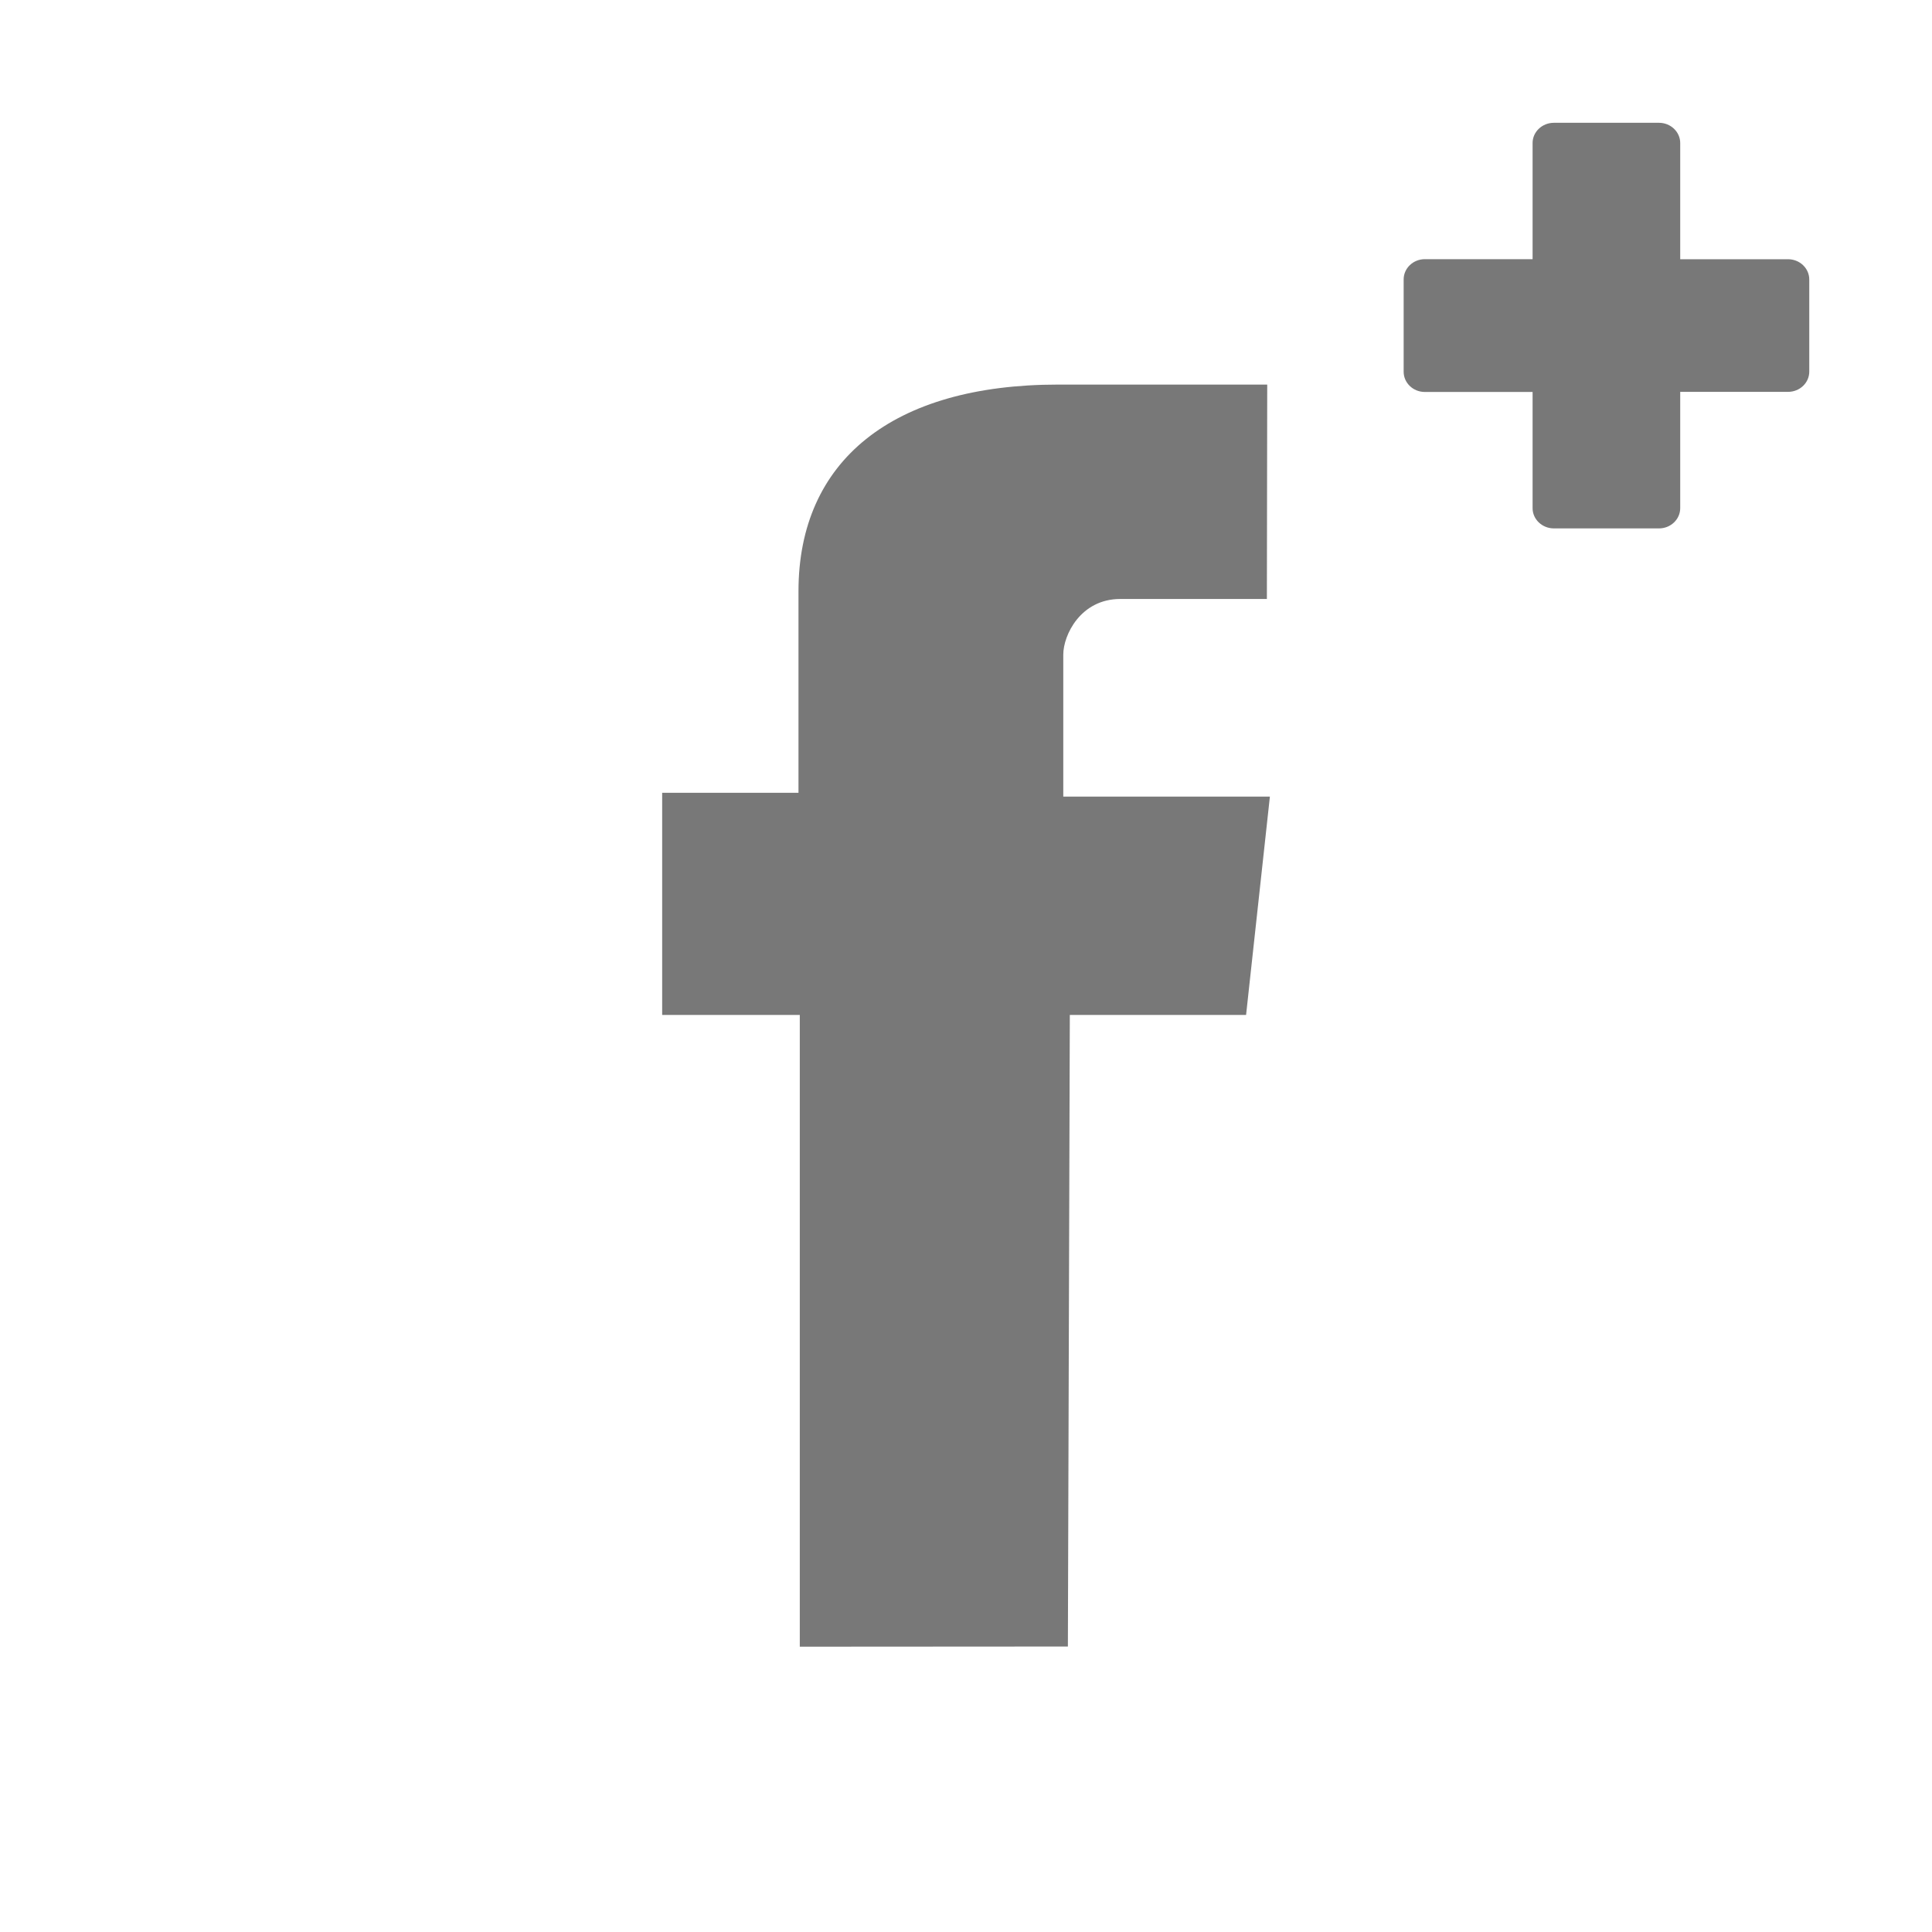
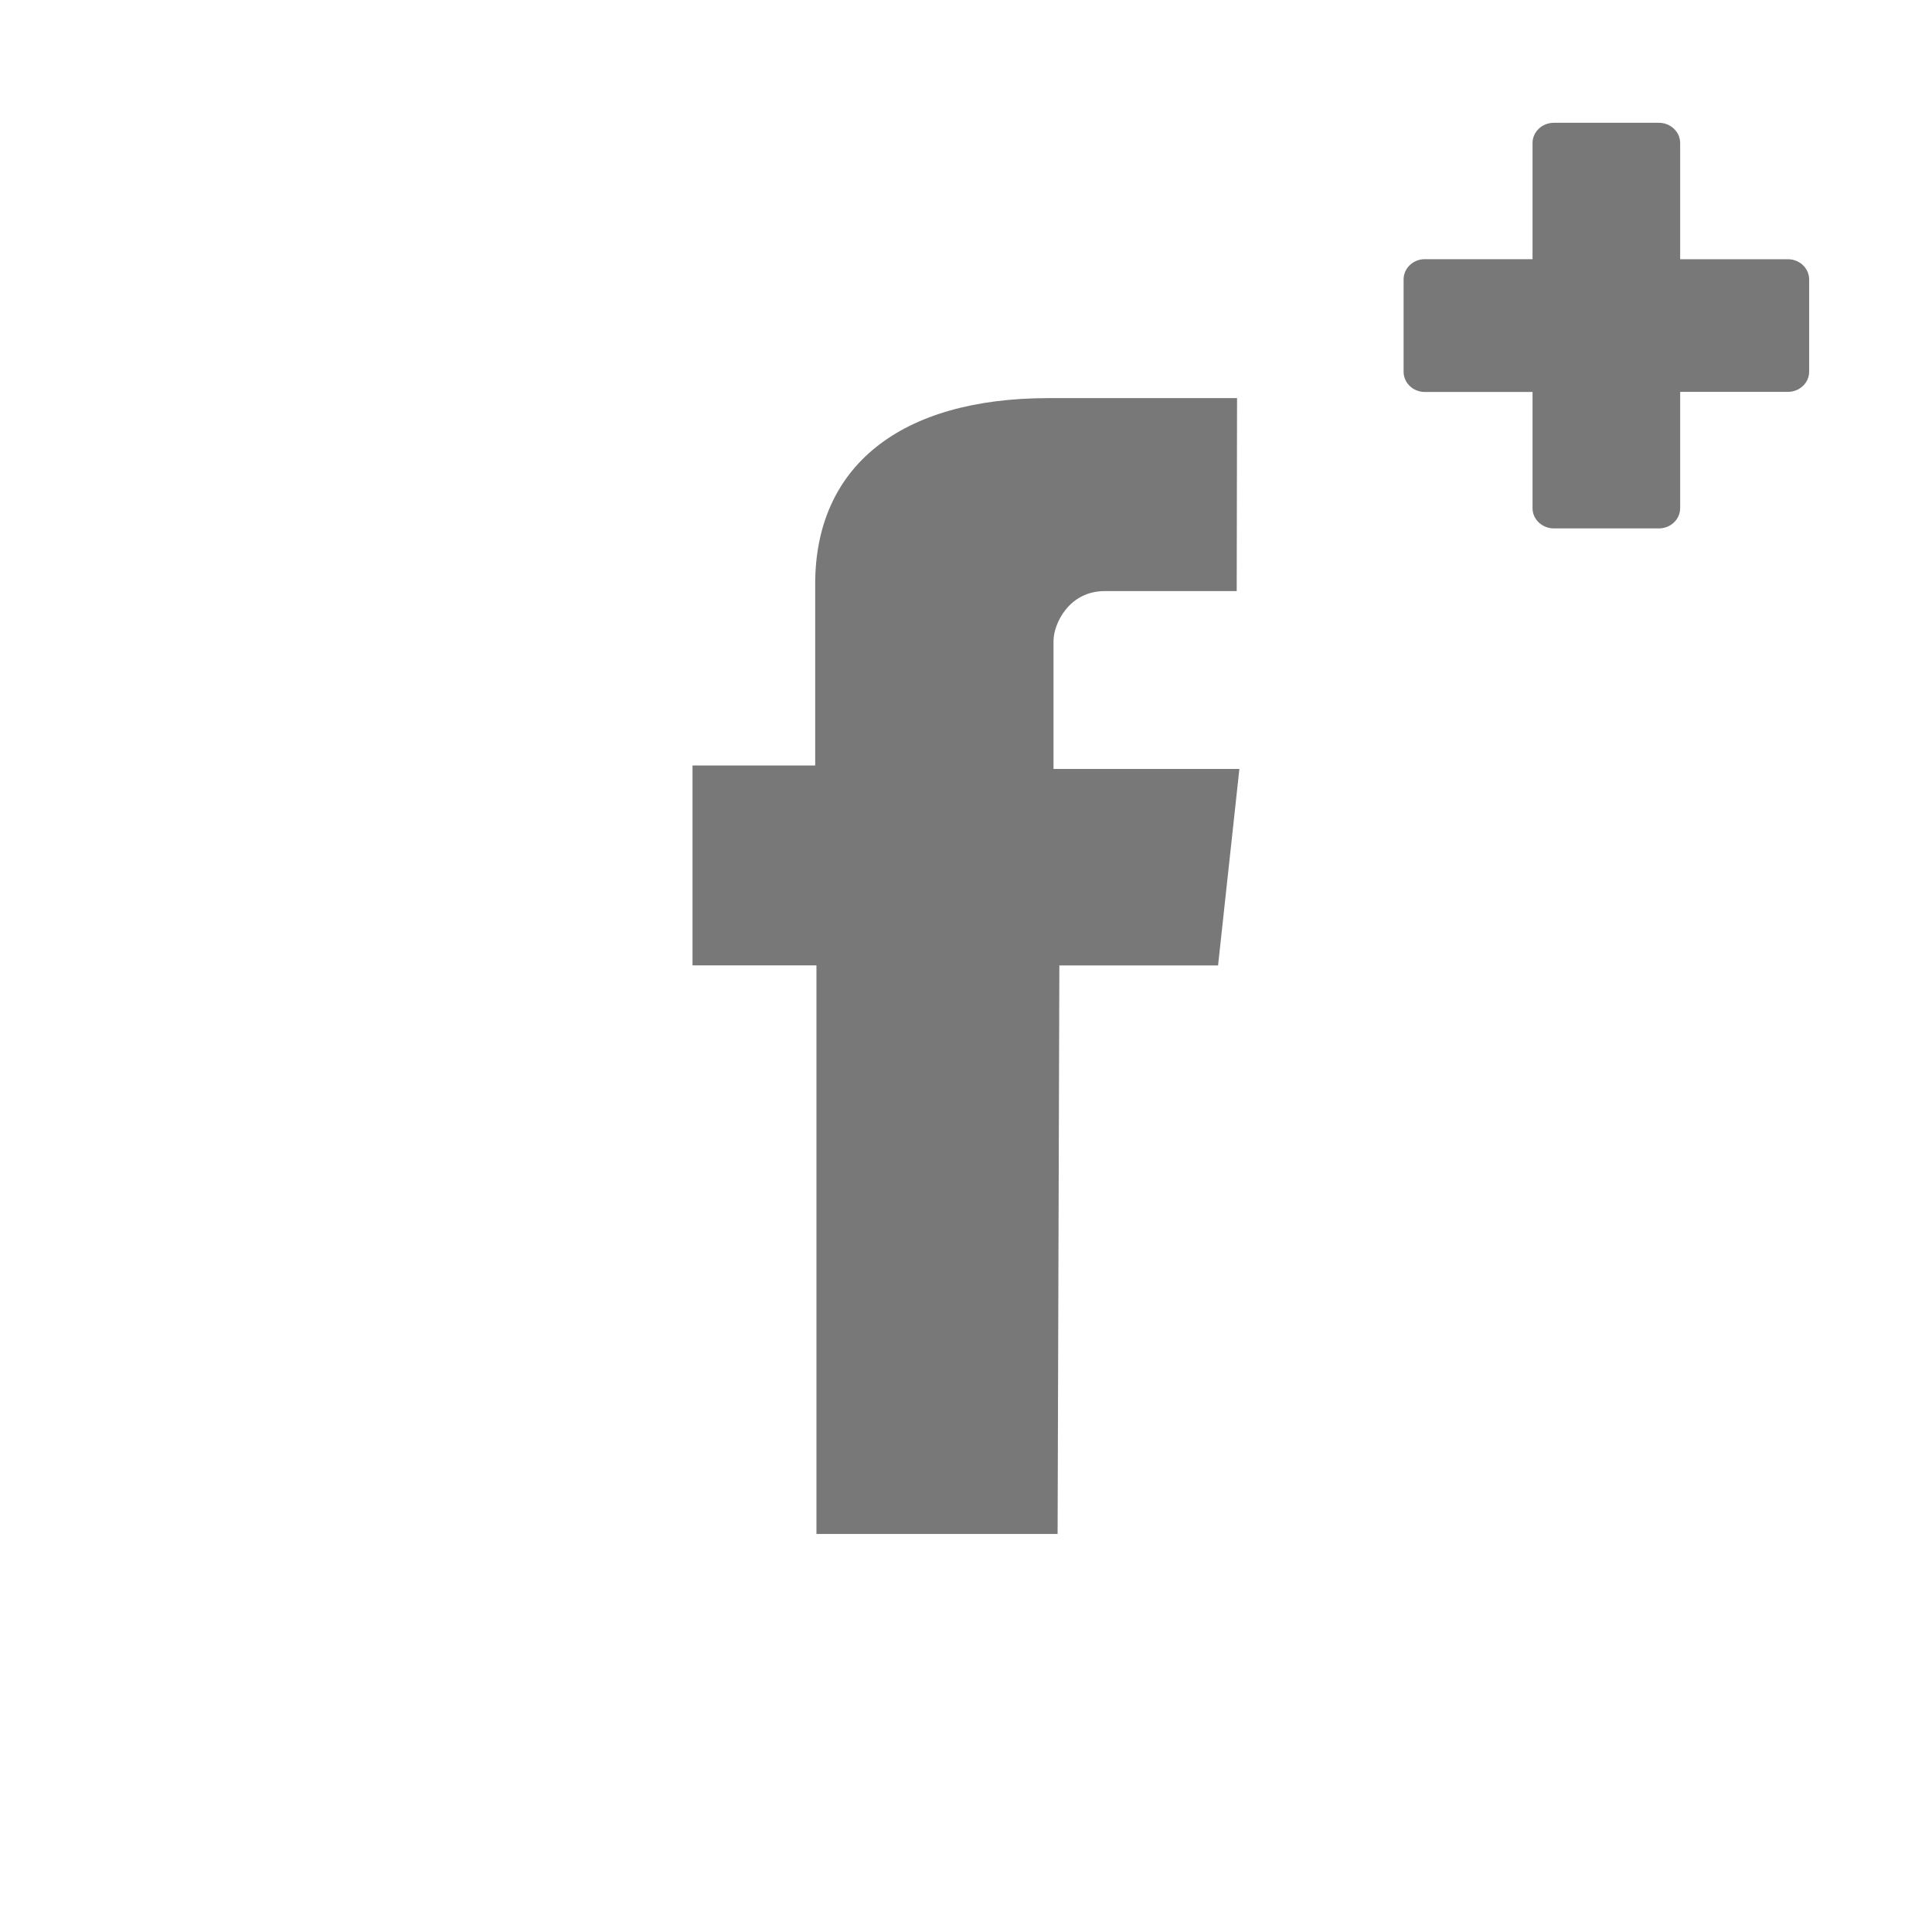
<svg xmlns="http://www.w3.org/2000/svg" version="1.1" id="Layer_1" x="0px" y="0px" width="34px" height="34px" viewBox="0 0 34 34" enable-background="new 0 0 34 34" xml:space="preserve">
+   <path fill="#787878" d="M14.368,26.994V16.989h-2.181v-3.518h2.159c0,0,0-1.125,0-3.193c0-2.066,1.49-3.272,4.11-3.272  c2.621,0,3.314,0,3.314,0l-0.006,3.396c0,0-1.693,0-2.322,0s-0.902,0.574-0.902,0.88c0,0.307,0,2.25,0,2.25h3.271l-0.375,3.458  h-2.793l-0.031,10.005H14.368z" />
  <g>
-     <path fill="#787878" d="M14.075,28.979V17.861h-2.422v-3.909h2.399c0,0,0-1.25,0-3.547c0-2.297,1.655-3.637,4.567-3.637   c2.912,0,3.682,0,3.682,0l-0.006,3.773c0,0-1.882,0-2.58,0c-0.699,0-1.003,0.637-1.003,0.978c0,0.34,0,2.5,0,2.5h3.636   l-0.419,3.842h-3.102l-0.034,11.115L14.075,28.979z" />
    <g>
-       <g>
-         <path fill="#787878" d="M25.076,4.917h2.271V2.517h1.85v2.401h2.271v1.624h-2.271v2.401h-1.85V6.542h-2.271V4.917z" />
-         <path fill="#787878" d="M29.196,9.299h-1.85c-0.207,0-0.375-0.16-0.375-0.356V6.898h-1.896c-0.207,0-0.373-0.16-0.373-0.356     V4.917c0-0.196,0.167-0.356,0.373-0.356h1.896V2.517c0-0.196,0.168-0.356,0.375-0.356h1.85c0.205,0,0.373,0.16,0.373,0.356v2.045     h1.898c0.206,0,0.373,0.16,0.373,0.356V6.54c0,0.197-0.167,0.356-0.373,0.356h-1.898v2.046     C29.569,9.14,29.401,9.299,29.196,9.299z M27.722,8.586h1.103V6.542c0-0.198,0.168-0.357,0.374-0.357h1.898V5.275h-1.898     c-0.206,0-0.374-0.159-0.374-0.357V2.874h-1.103v2.045c0,0.198-0.169,0.357-0.375,0.357h-1.897v0.909h1.897     c0.206,0,0.375,0.159,0.375,0.357V8.586z" />
-       </g>
+       <path fill="#787878" d="M25.076,4.917h2.271v-2.4h1.85v2.401h2.271v1.624h-2.271v2.401h-1.85V6.542h-2.271V4.917z" />
+       <path fill="#787878" d="M29.195,9.299h-1.85c-0.207,0-0.375-0.16-0.375-0.356V6.898h-1.896c-0.207,0-0.373-0.16-0.373-0.356V4.917    c0-0.196,0.167-0.356,0.373-0.356h1.896V2.517c0-0.196,0.168-0.356,0.375-0.356h1.85c0.205,0,0.373,0.16,0.373,0.356v2.045h1.897    c0.206,0,0.373,0.16,0.373,0.356V6.54c0,0.197-0.167,0.356-0.373,0.356h-1.897v2.046C29.568,9.14,29.4,9.299,29.195,9.299z     M27.723,8.586h1.104V6.542c0-0.198,0.168-0.357,0.374-0.357h1.897v-0.91H29.2c-0.206,0-0.374-0.159-0.374-0.357V2.874h-1.104    v2.045c0,0.198-0.17,0.357-0.375,0.357H25.45v0.909h1.897c0.204,0,0.375,0.159,0.375,0.357V8.586L27.723,8.586z" />
    </g>
  </g>
</svg>
